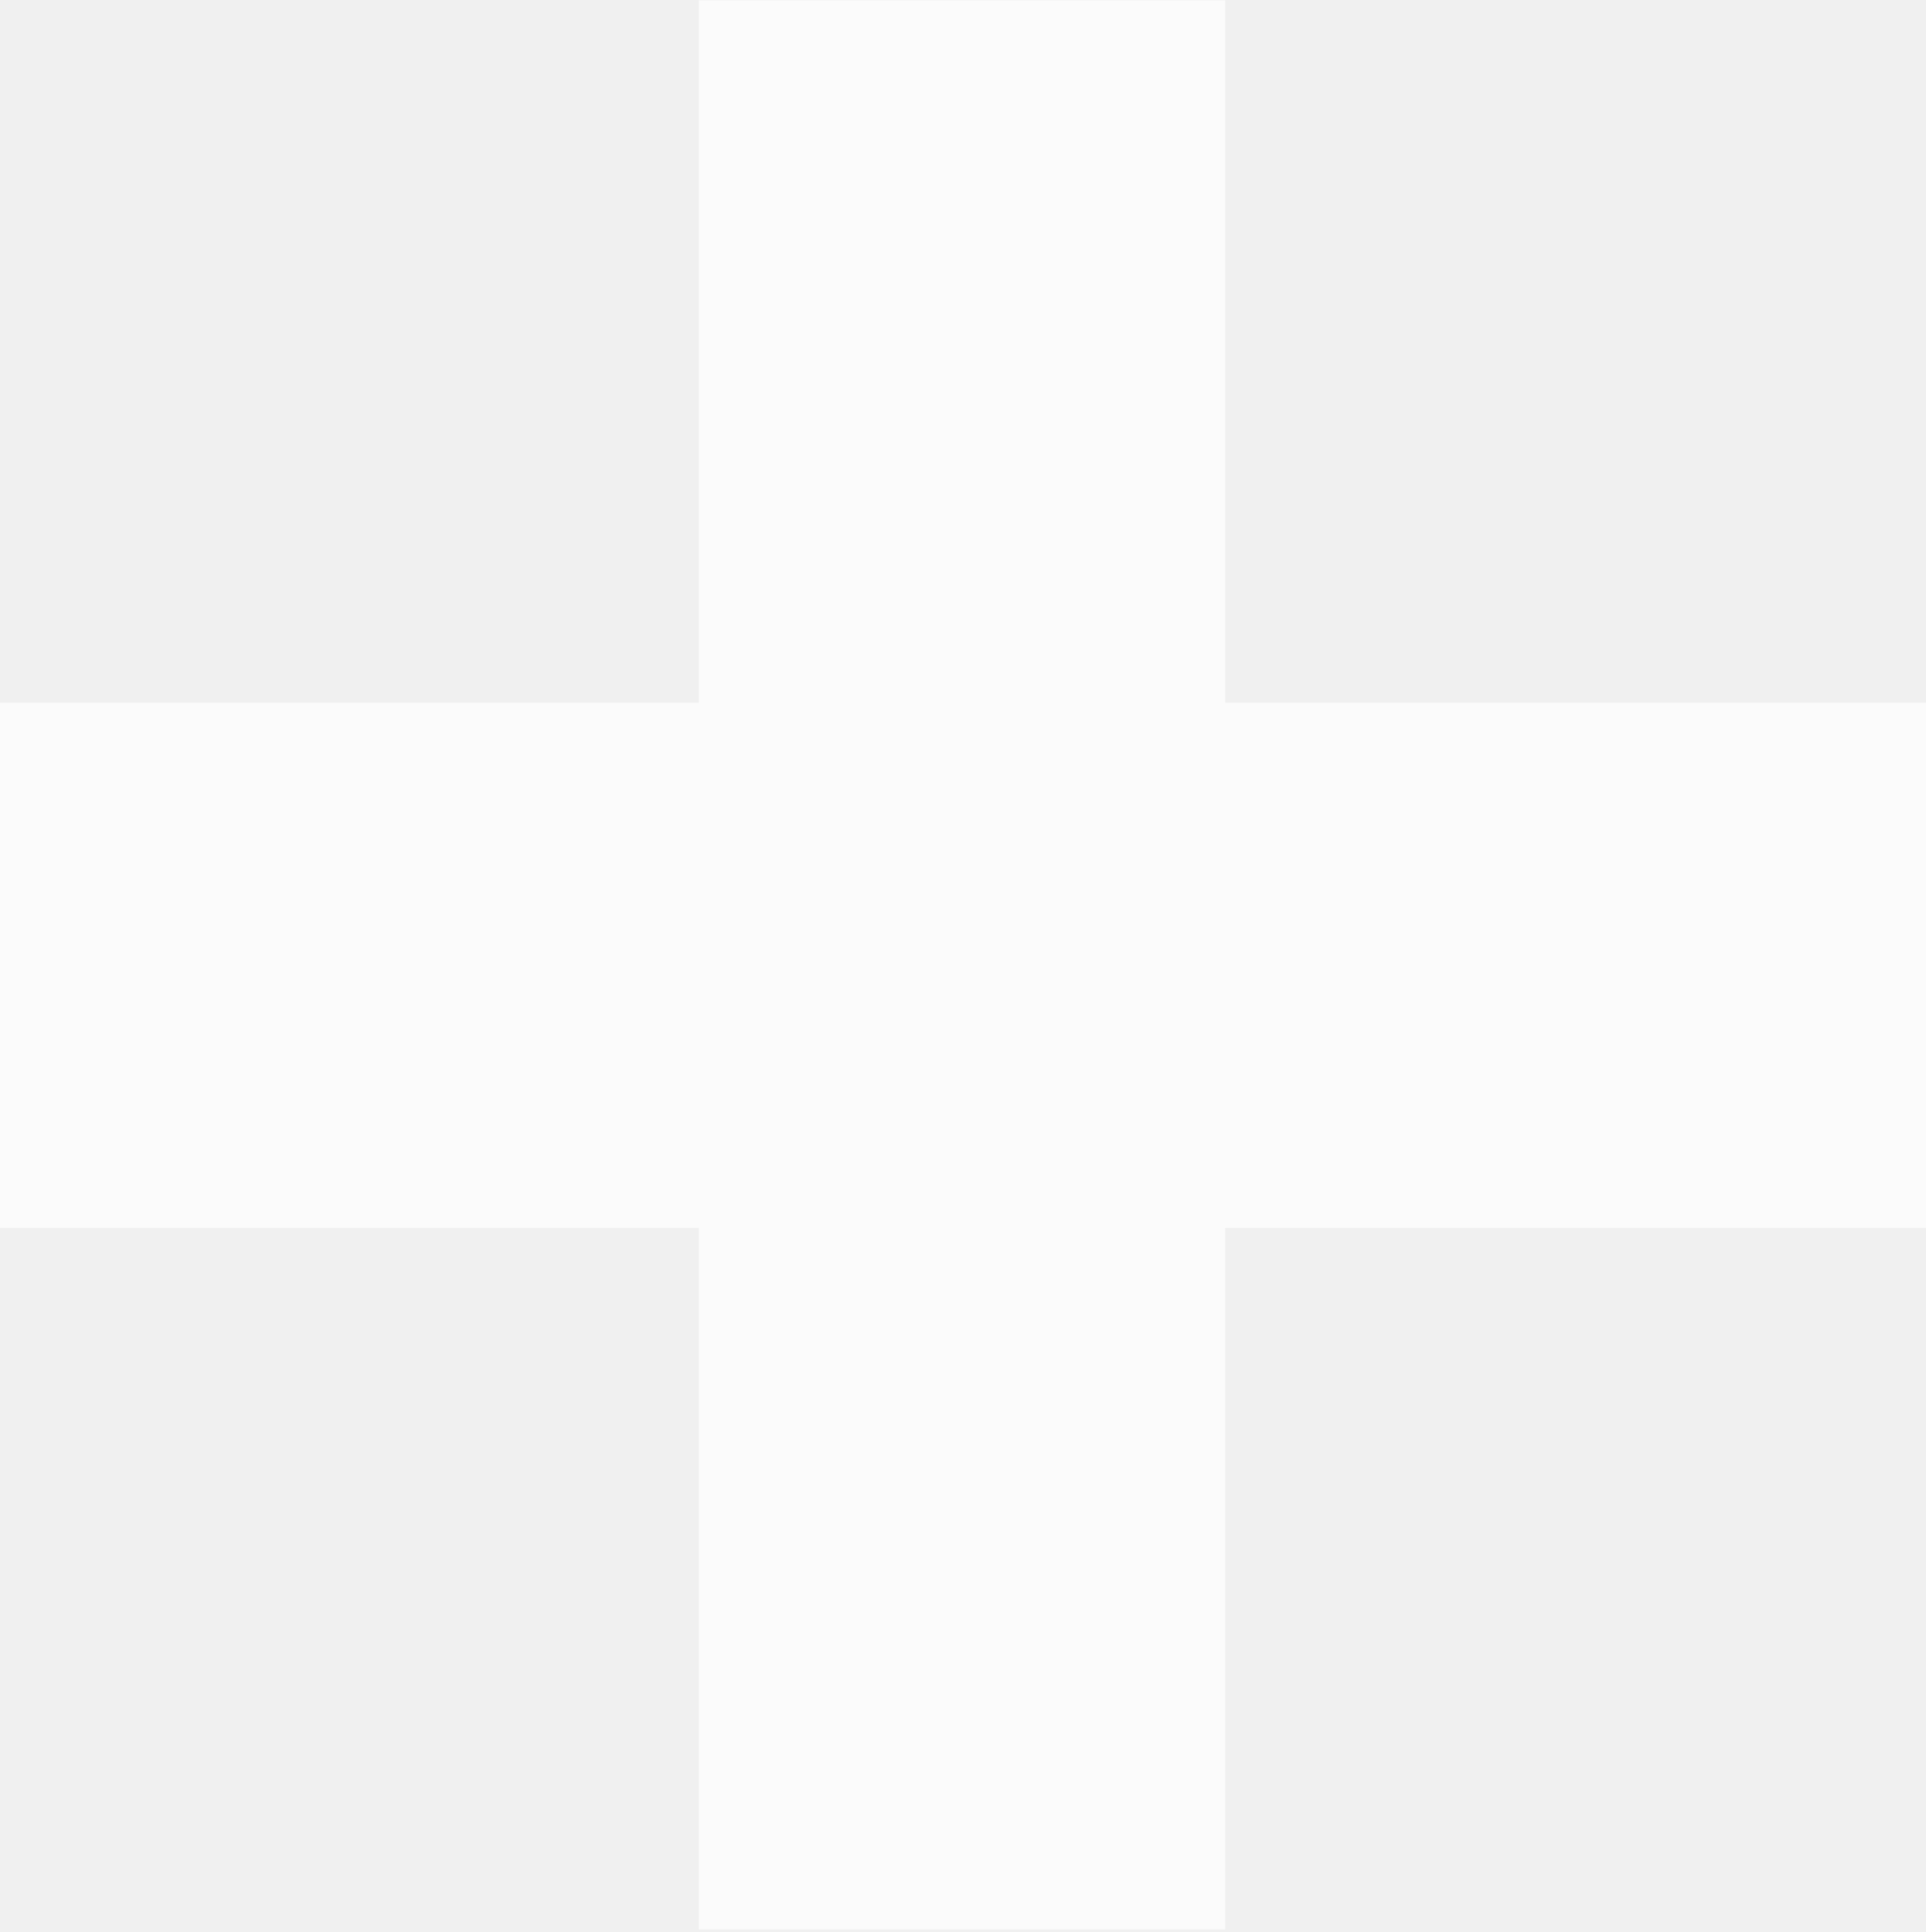
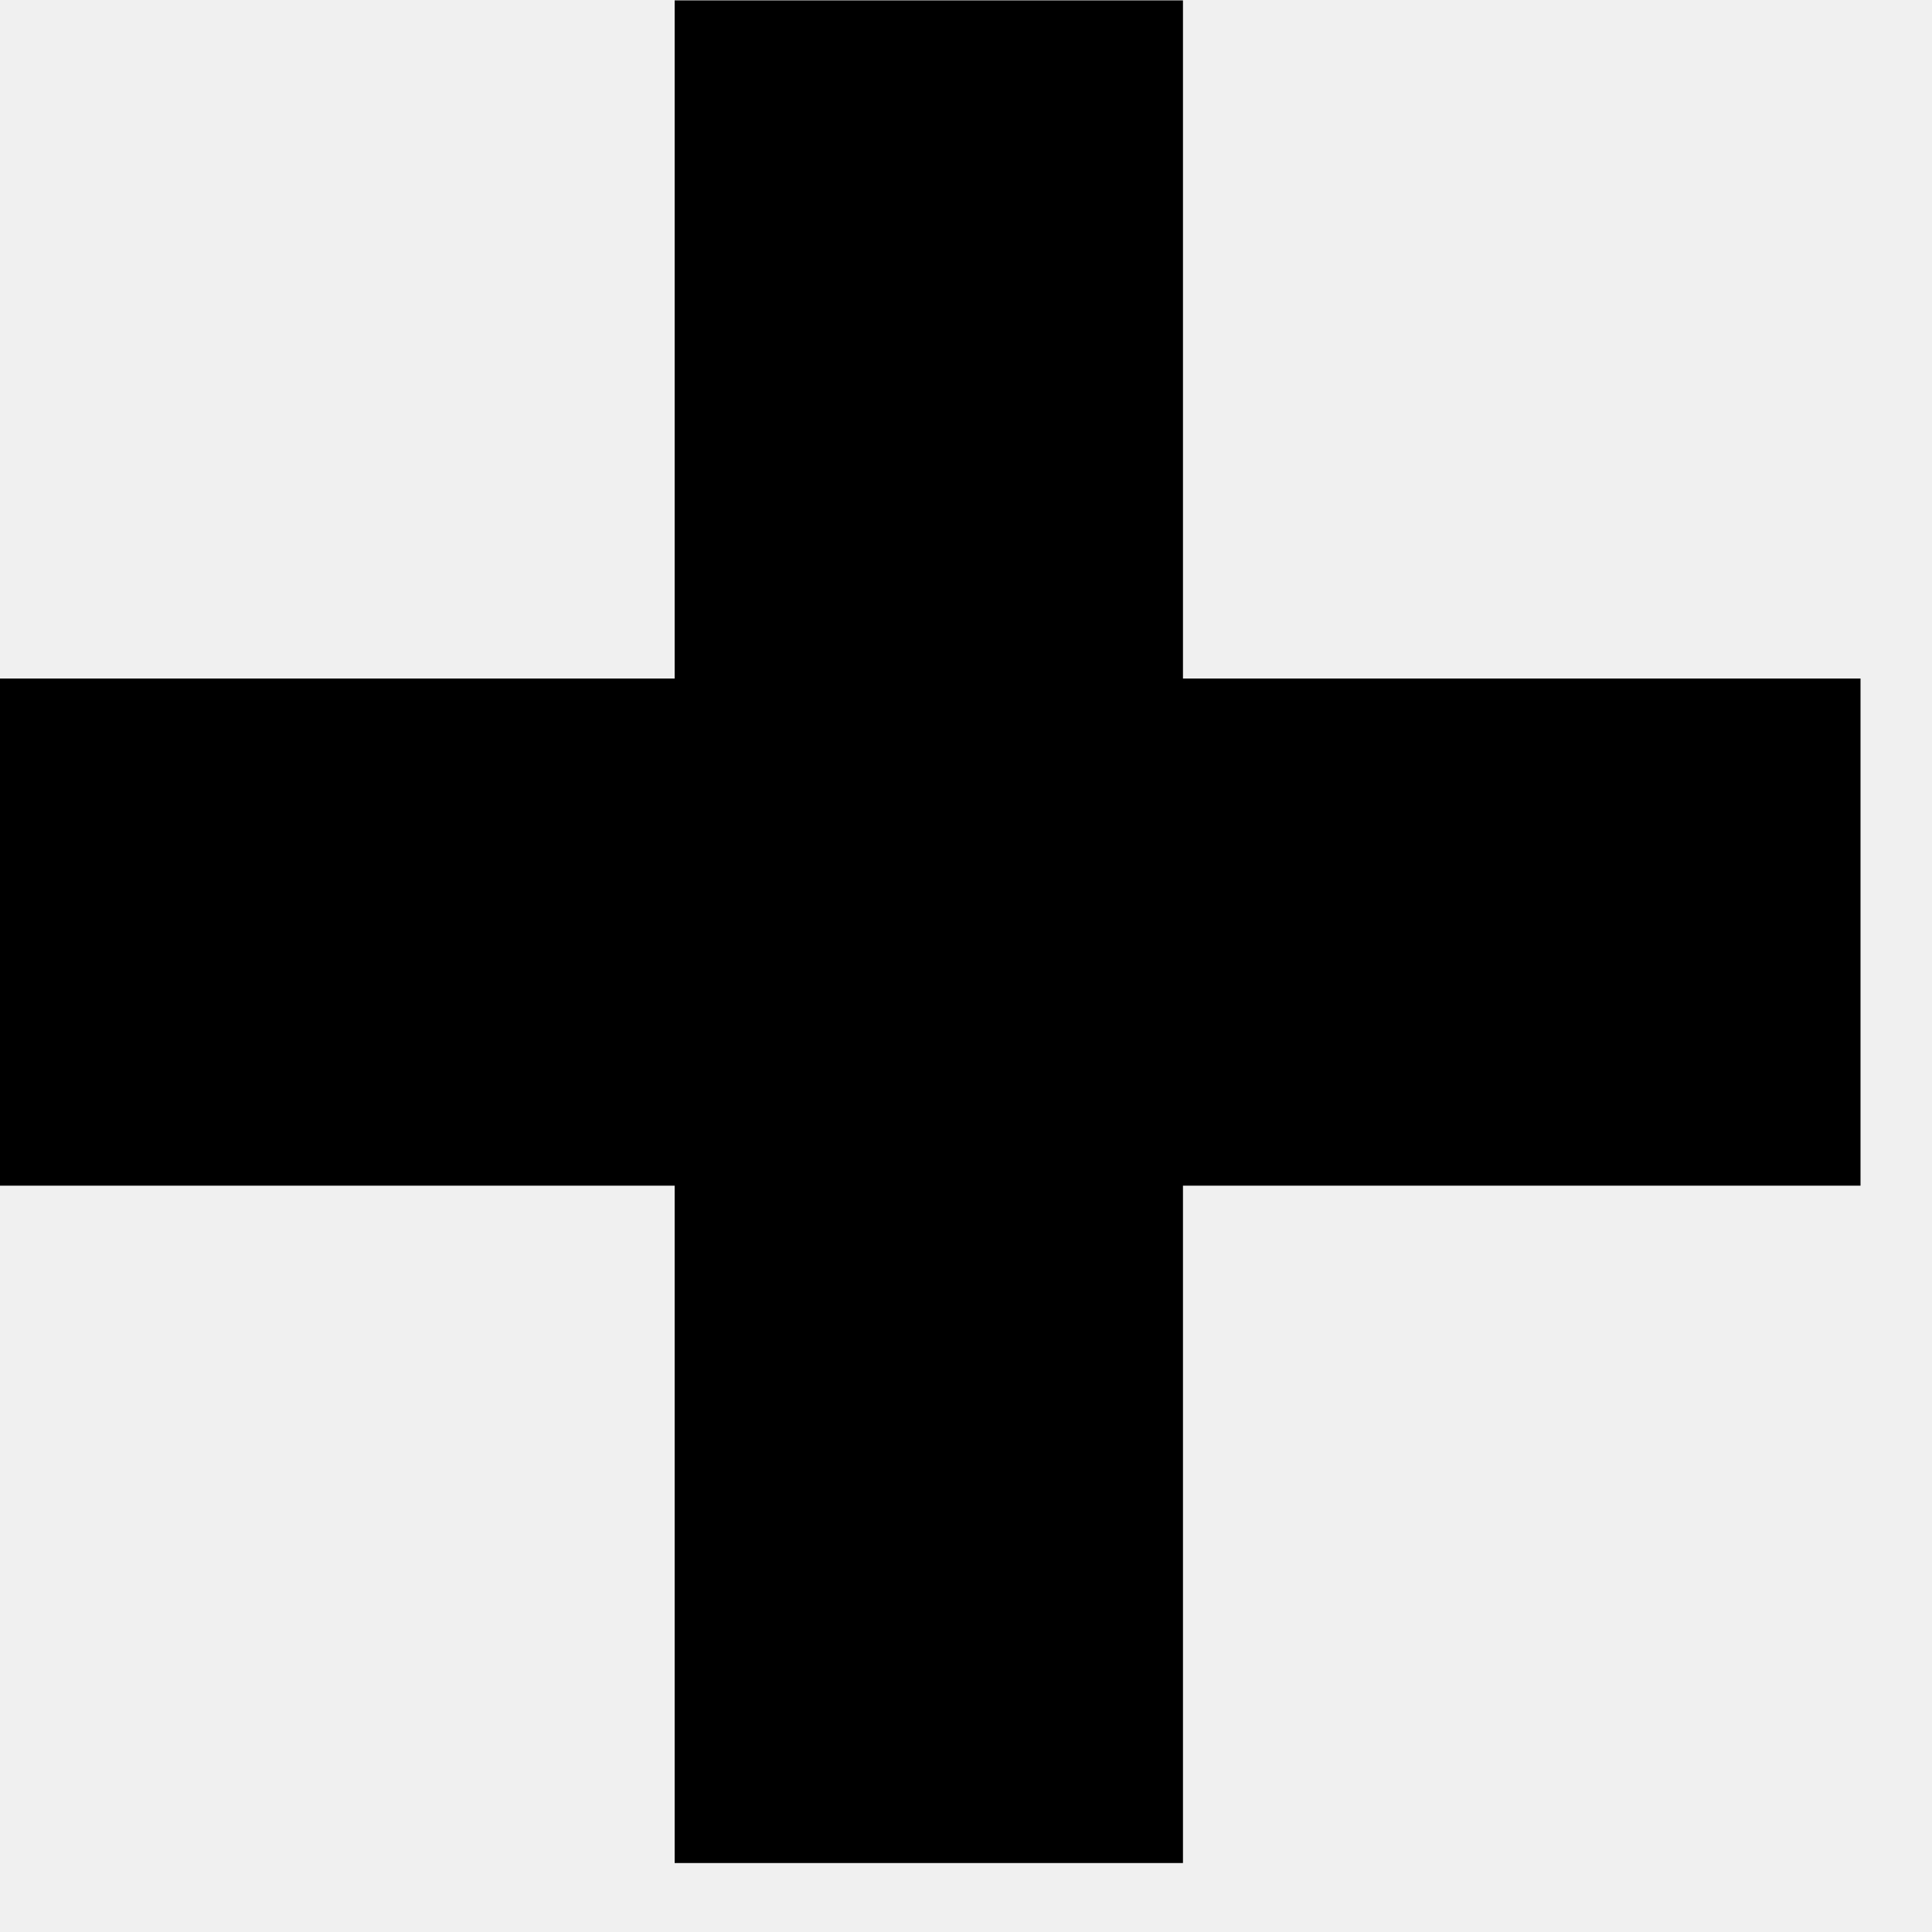
- <svg xmlns="http://www.w3.org/2000/svg" width="9.625" height="9.656" viewBox="0 0 9.625 9.656">
-   <defs>
-     <style>
-       .cls-1 {
-         fill: #fff;
-         fill-rule: evenodd;
-         opacity: 0.7;
-       }
-     </style>
-   </defs>
-   <path class="cls-1" d="M295.724,780.325h-3.507v3.506h-2.631v-3.506h-3.507V777.7h3.507V774.19h2.631V777.7h3.507v2.629Z" transform="translate(-286.094 -774.188)" />
+ <svg xmlns="http://www.w3.org/2000/svg" width="10" height="10" viewBox="0 0 10 10">
+   <path d="M295.724,780.325h-3.507v3.506h-2.631v-3.506h-3.507V777.7h3.507V774.19h2.631V777.7h3.507v2.629Z" transform="translate(-286.094 -774.188)" />
</svg>
